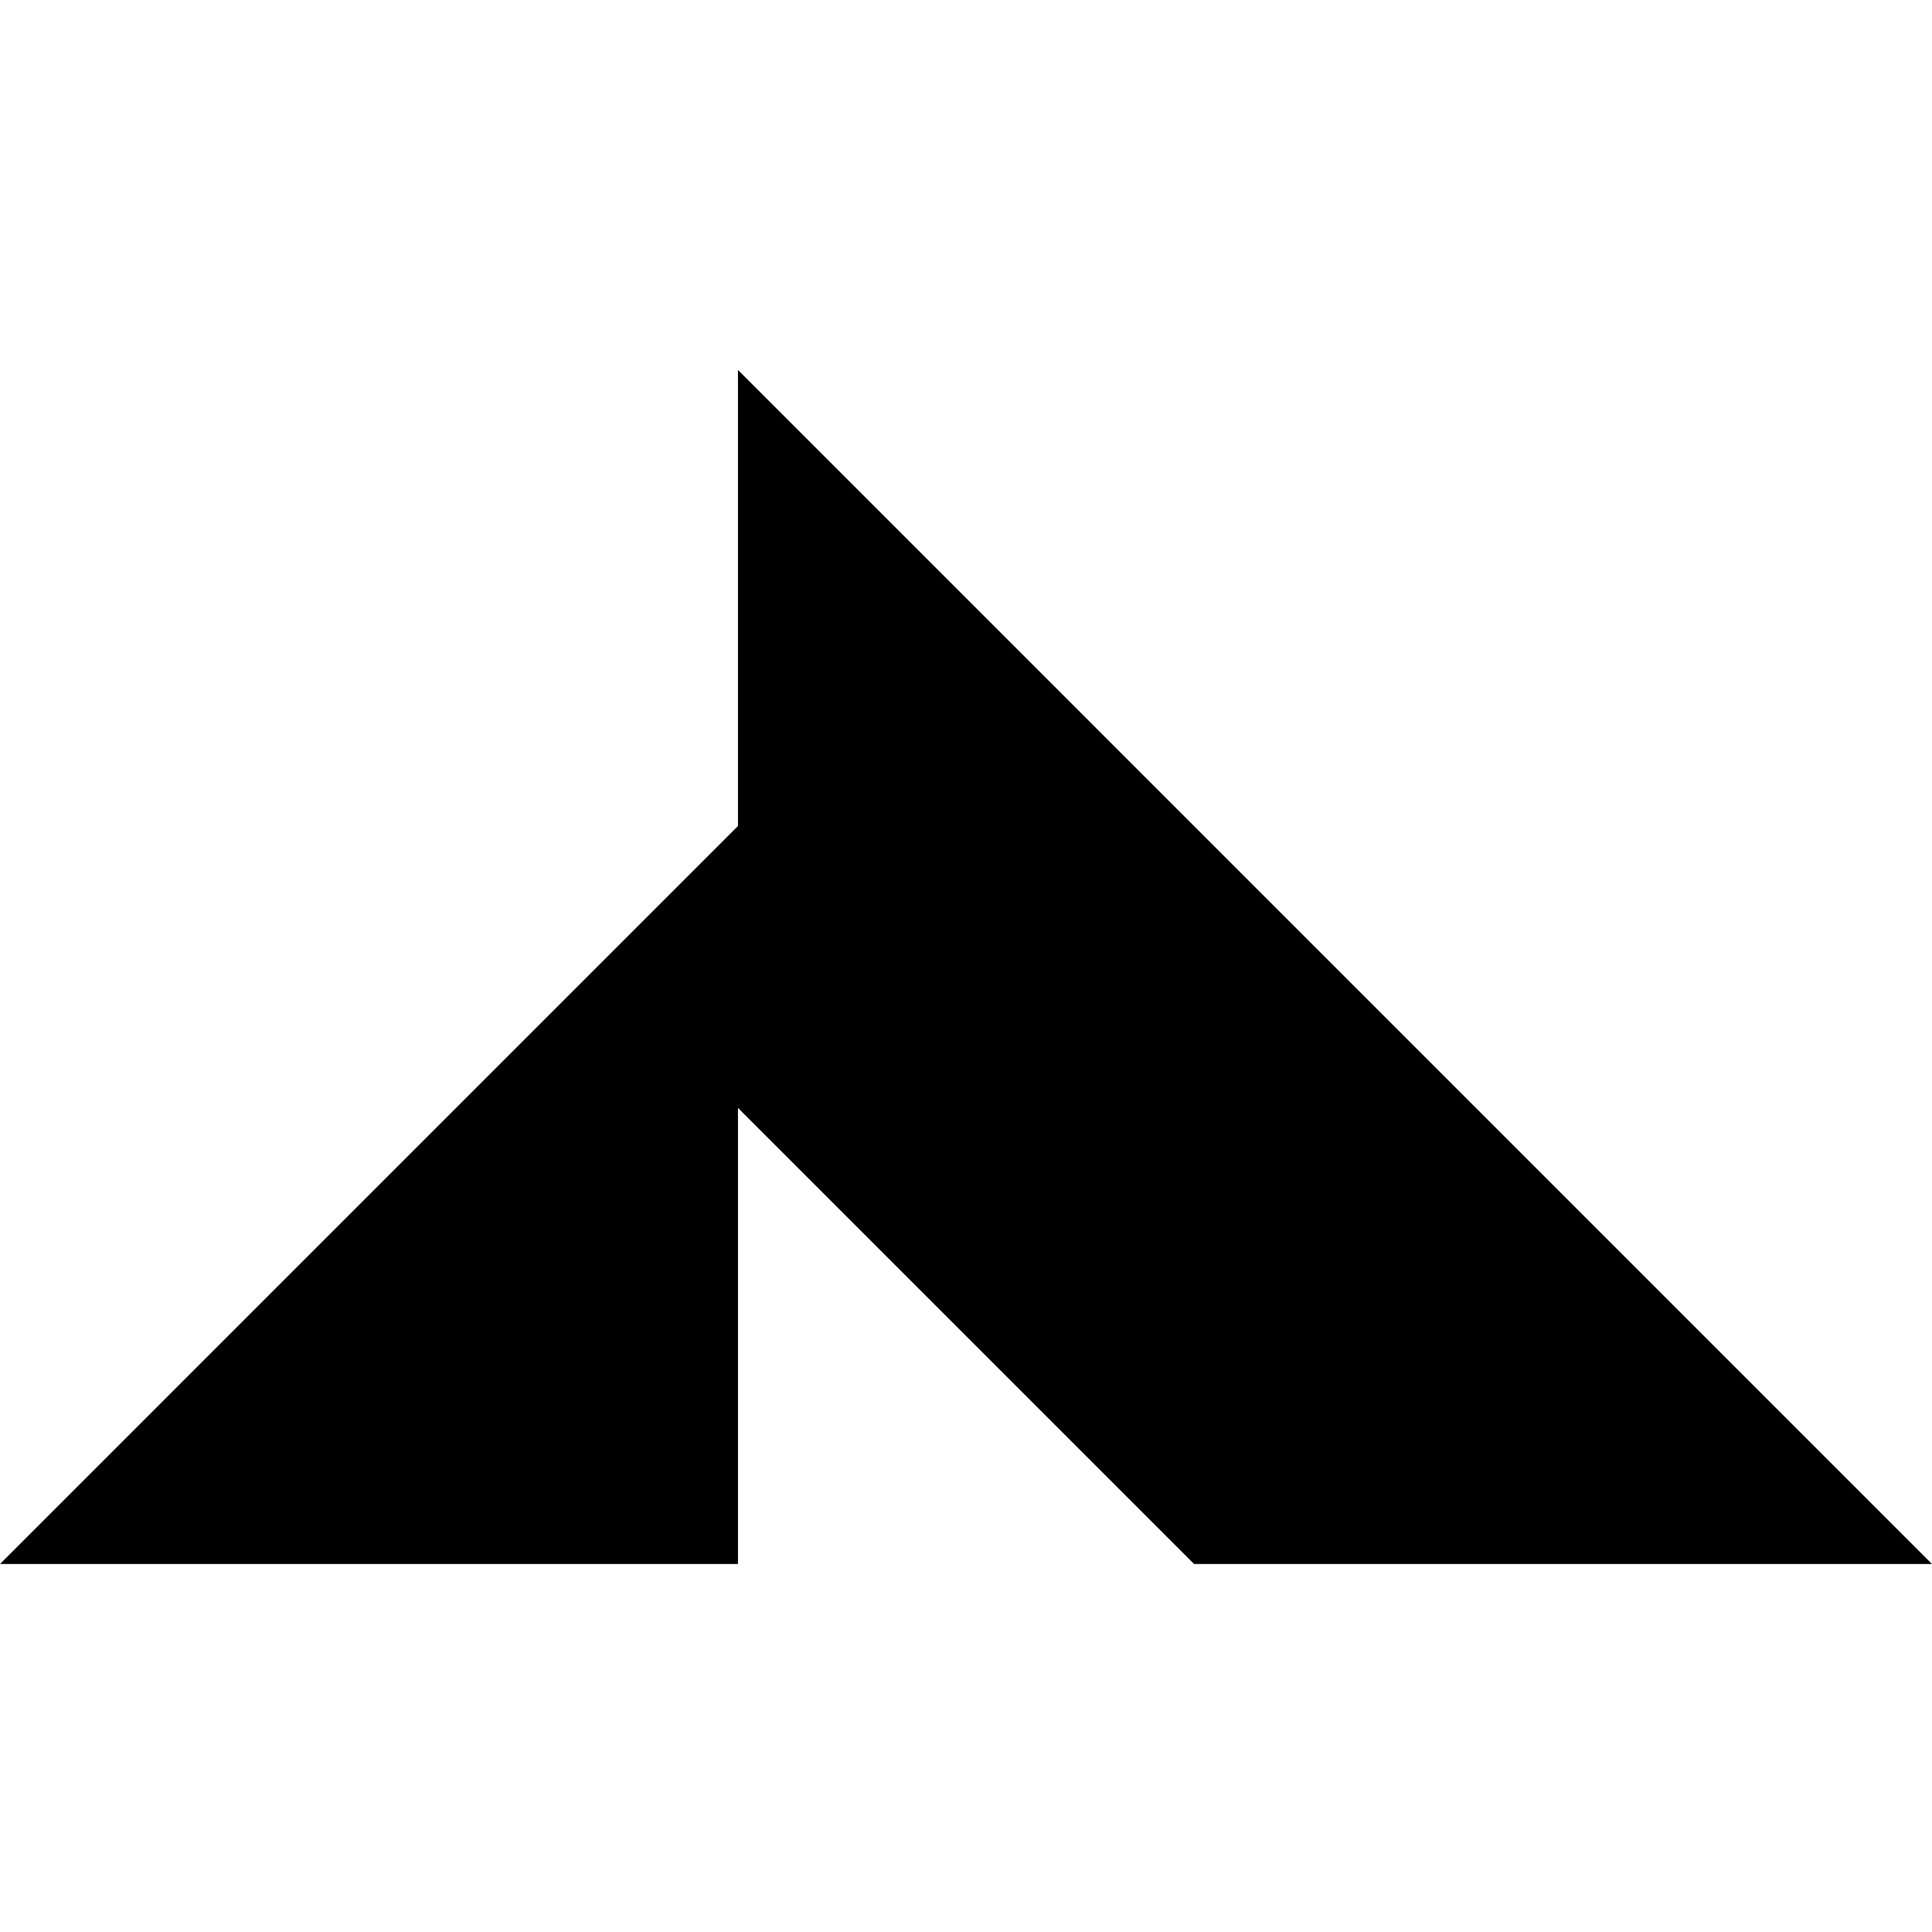
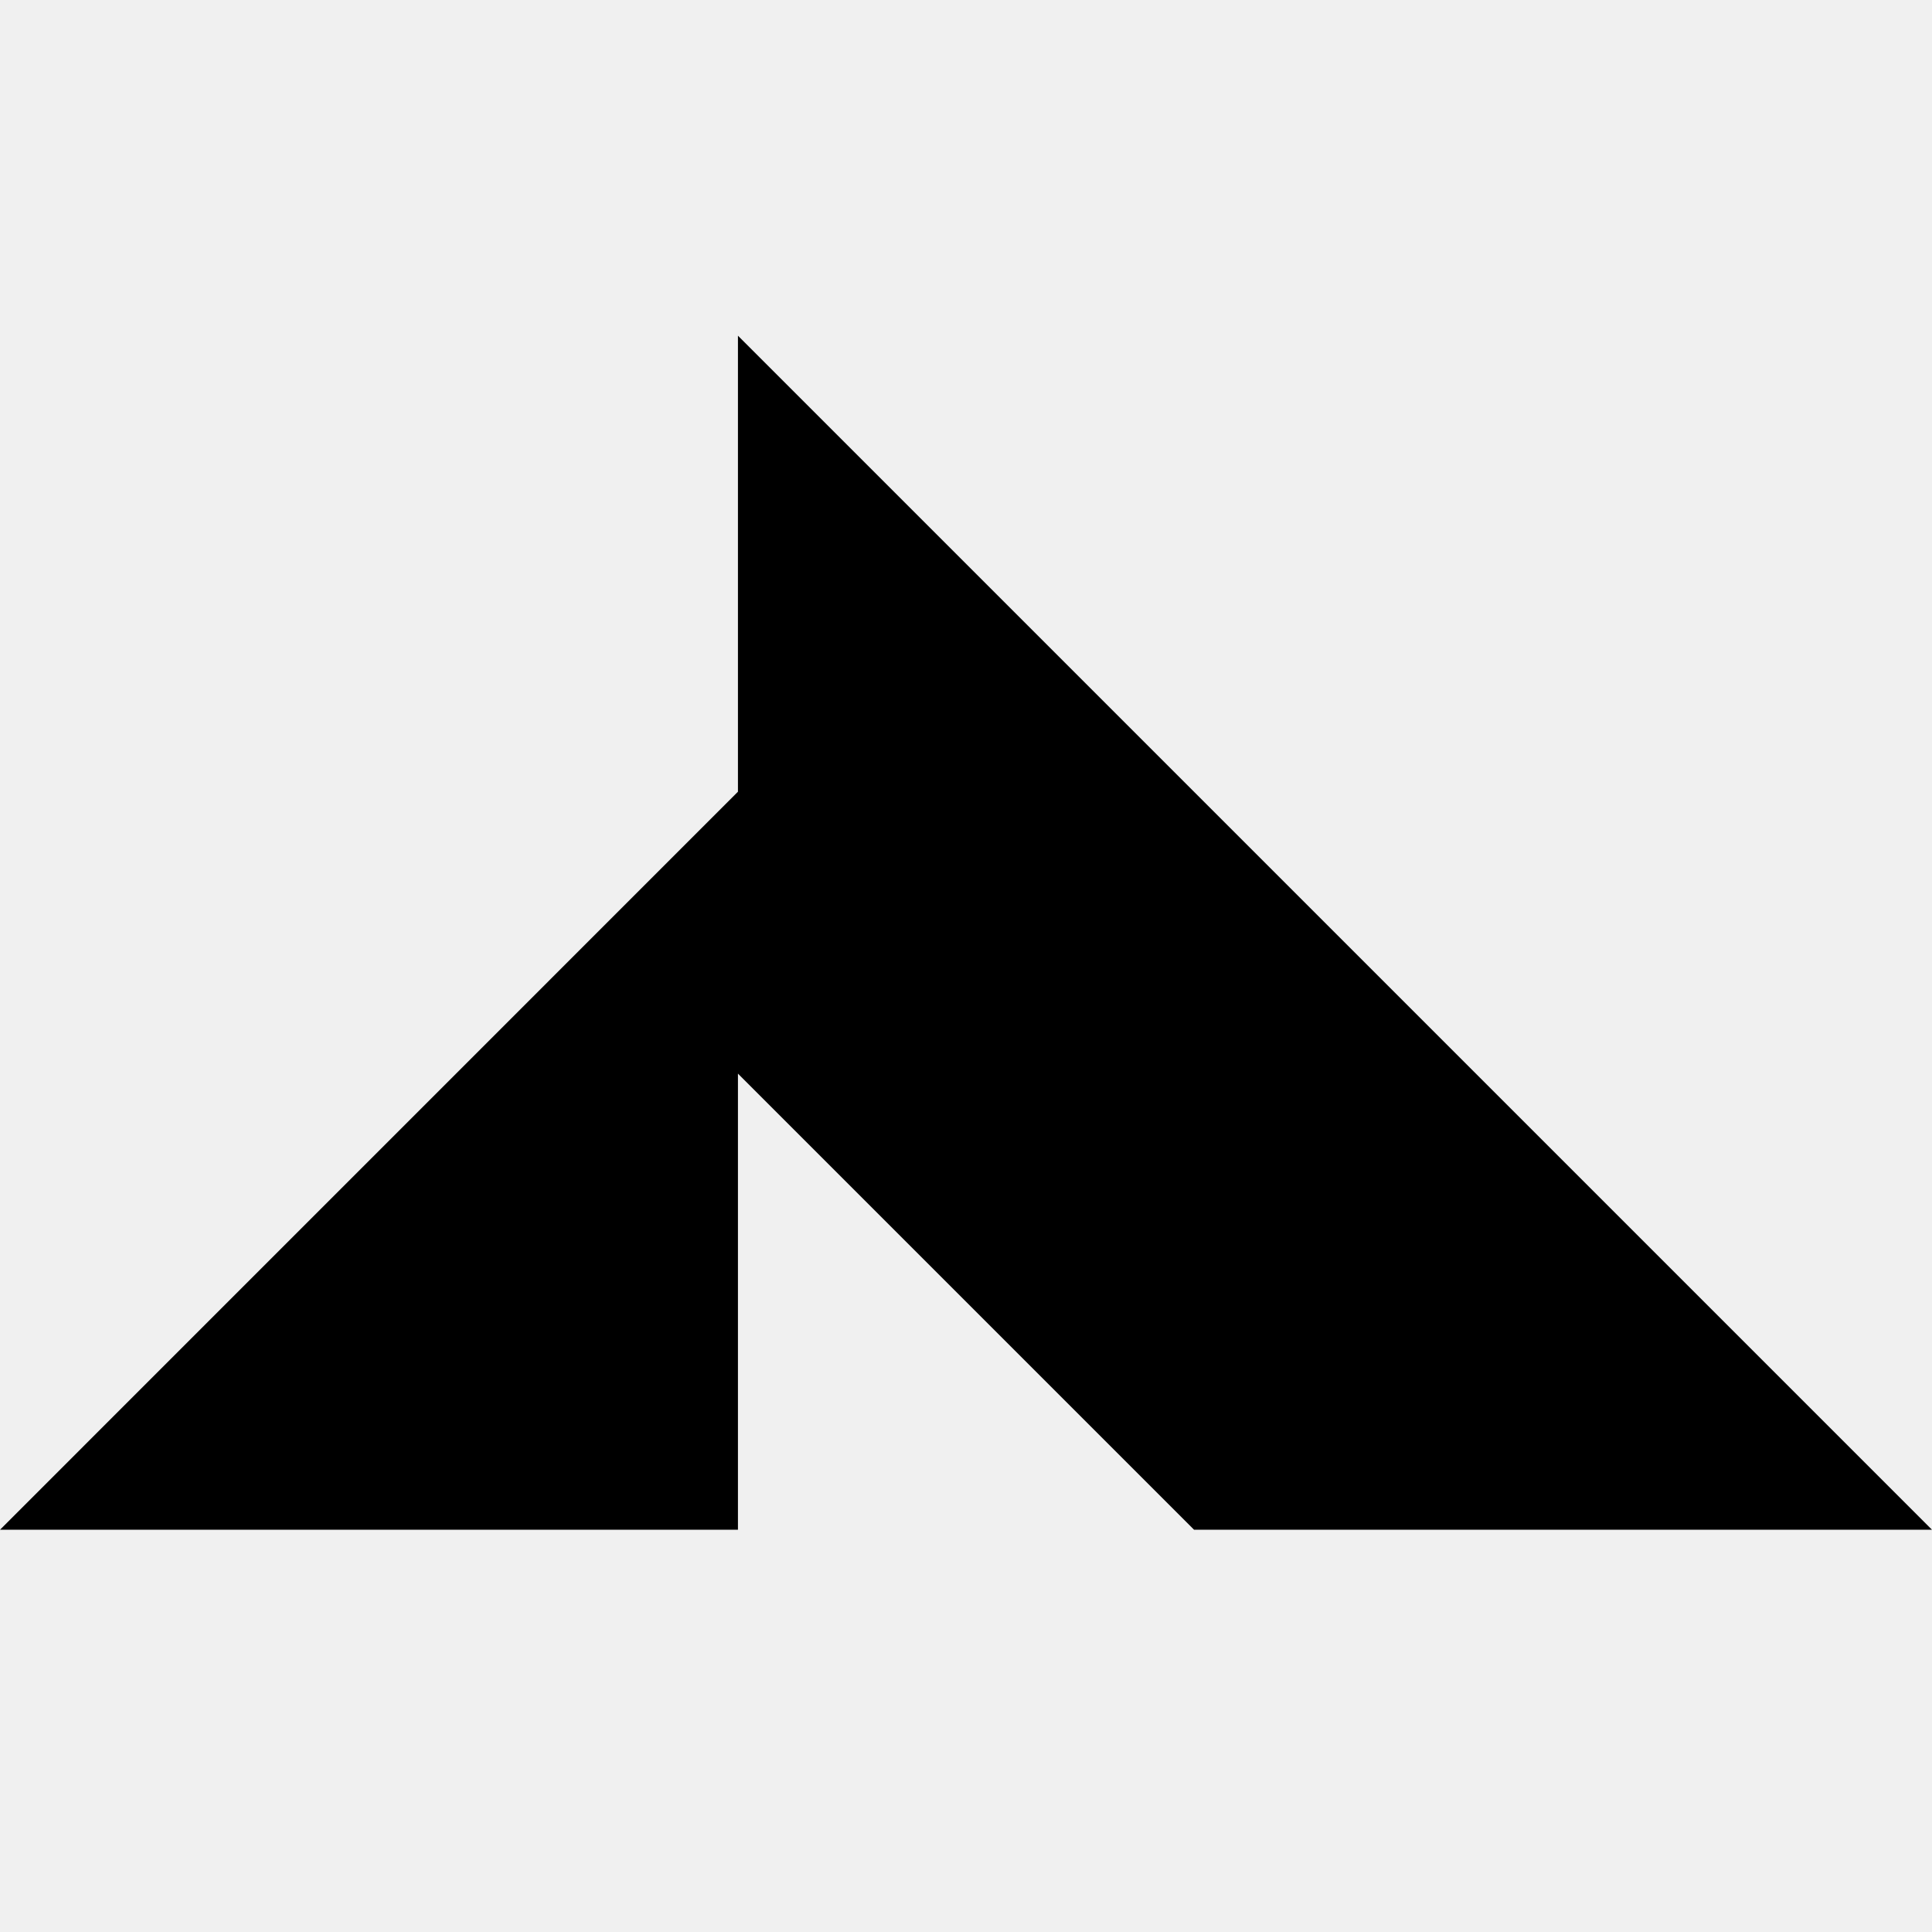
- <svg xmlns="http://www.w3.org/2000/svg" width="188" height="188" viewBox="0 0 188 188" fill="none">
-   <rect width="188" height="188" fill="white" />
-   <g clip-path="url(#clip0_1987_17498)">
-     <path d="M71.81 36V80.379L0 152.19H71.81V107.808L116.194 152.19H188L71.81 36Z" fill="black" />
-   </g>
-   <defs>
-     <clipPath id="clip0_1987_17498">
-       <rect width="188" height="116.19" fill="white" transform="translate(0 36)" />
-     </clipPath>
-   </defs>
+ <svg xmlns="http://www.w3.org/2000/svg" fill="currentColor" fill-rule="evenodd" height="1em" style="flex:none;line-height:1" viewBox="0 0 24 24" width="1em">
+   <path clip-rule="evenodd" d="M9.167 4.17v5.665L0 19.003h9.167v-5.666l5.666 5.666H24L9.167 4.17z" />
</svg>
